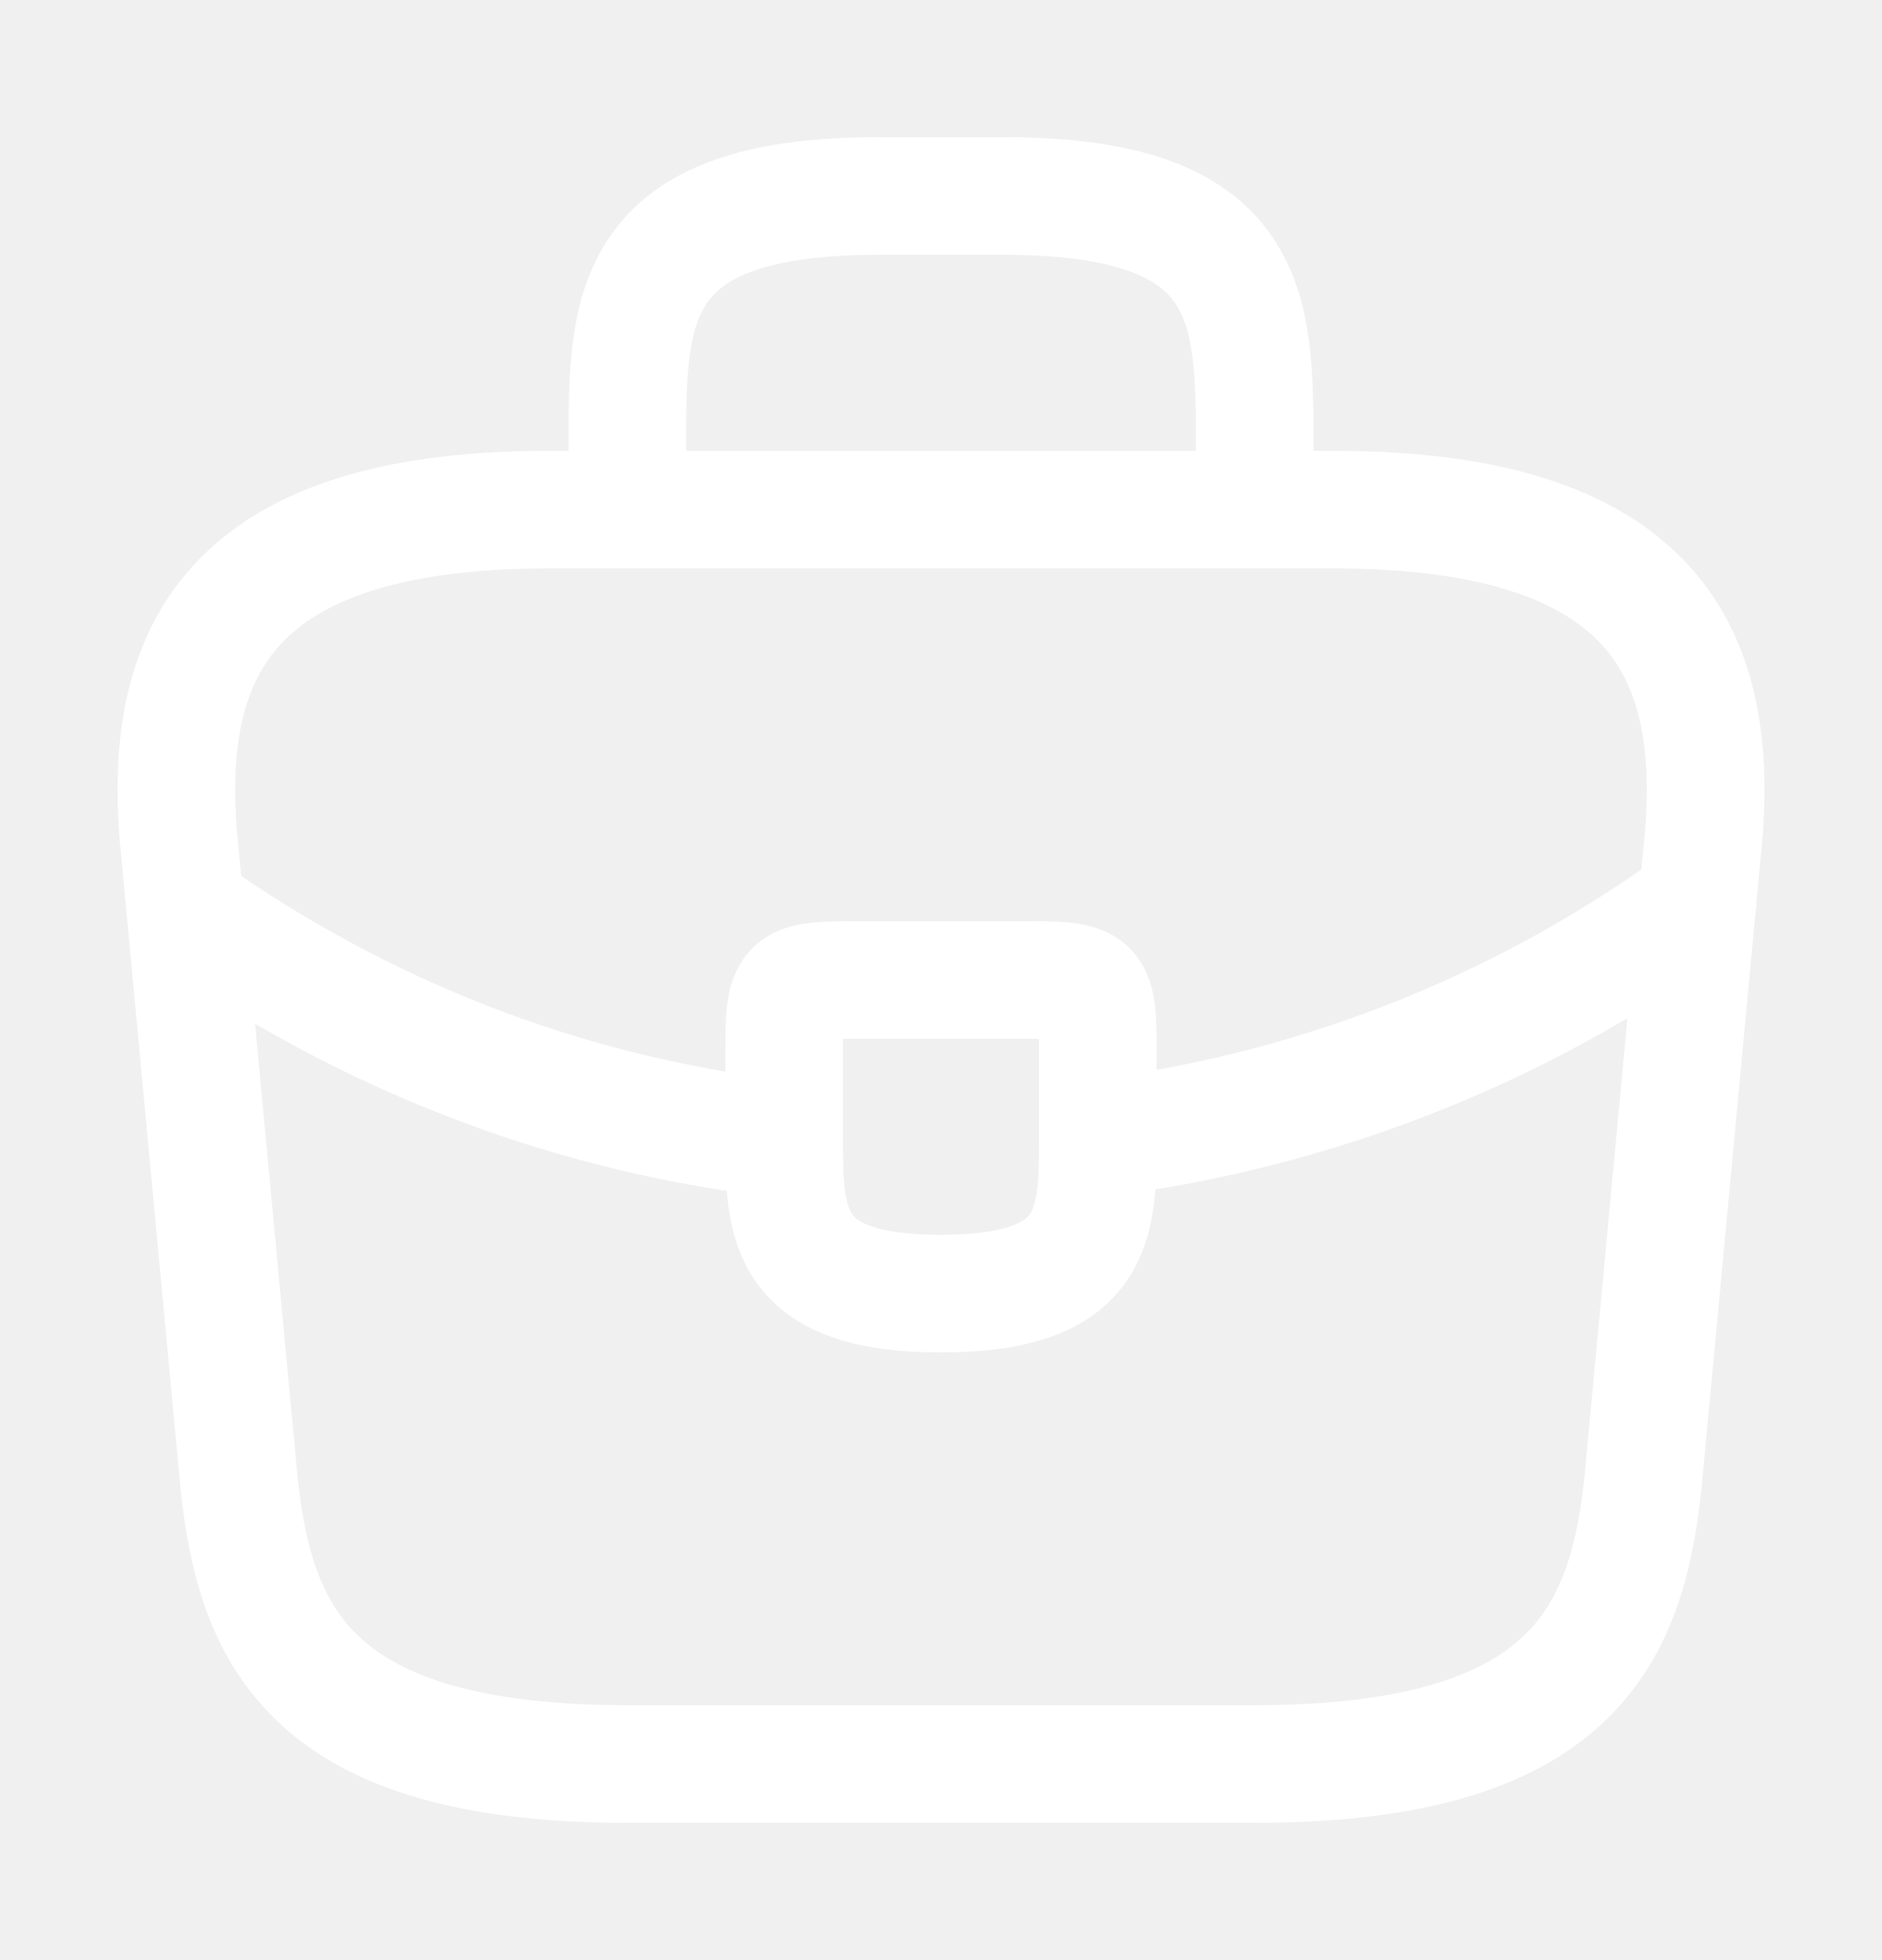
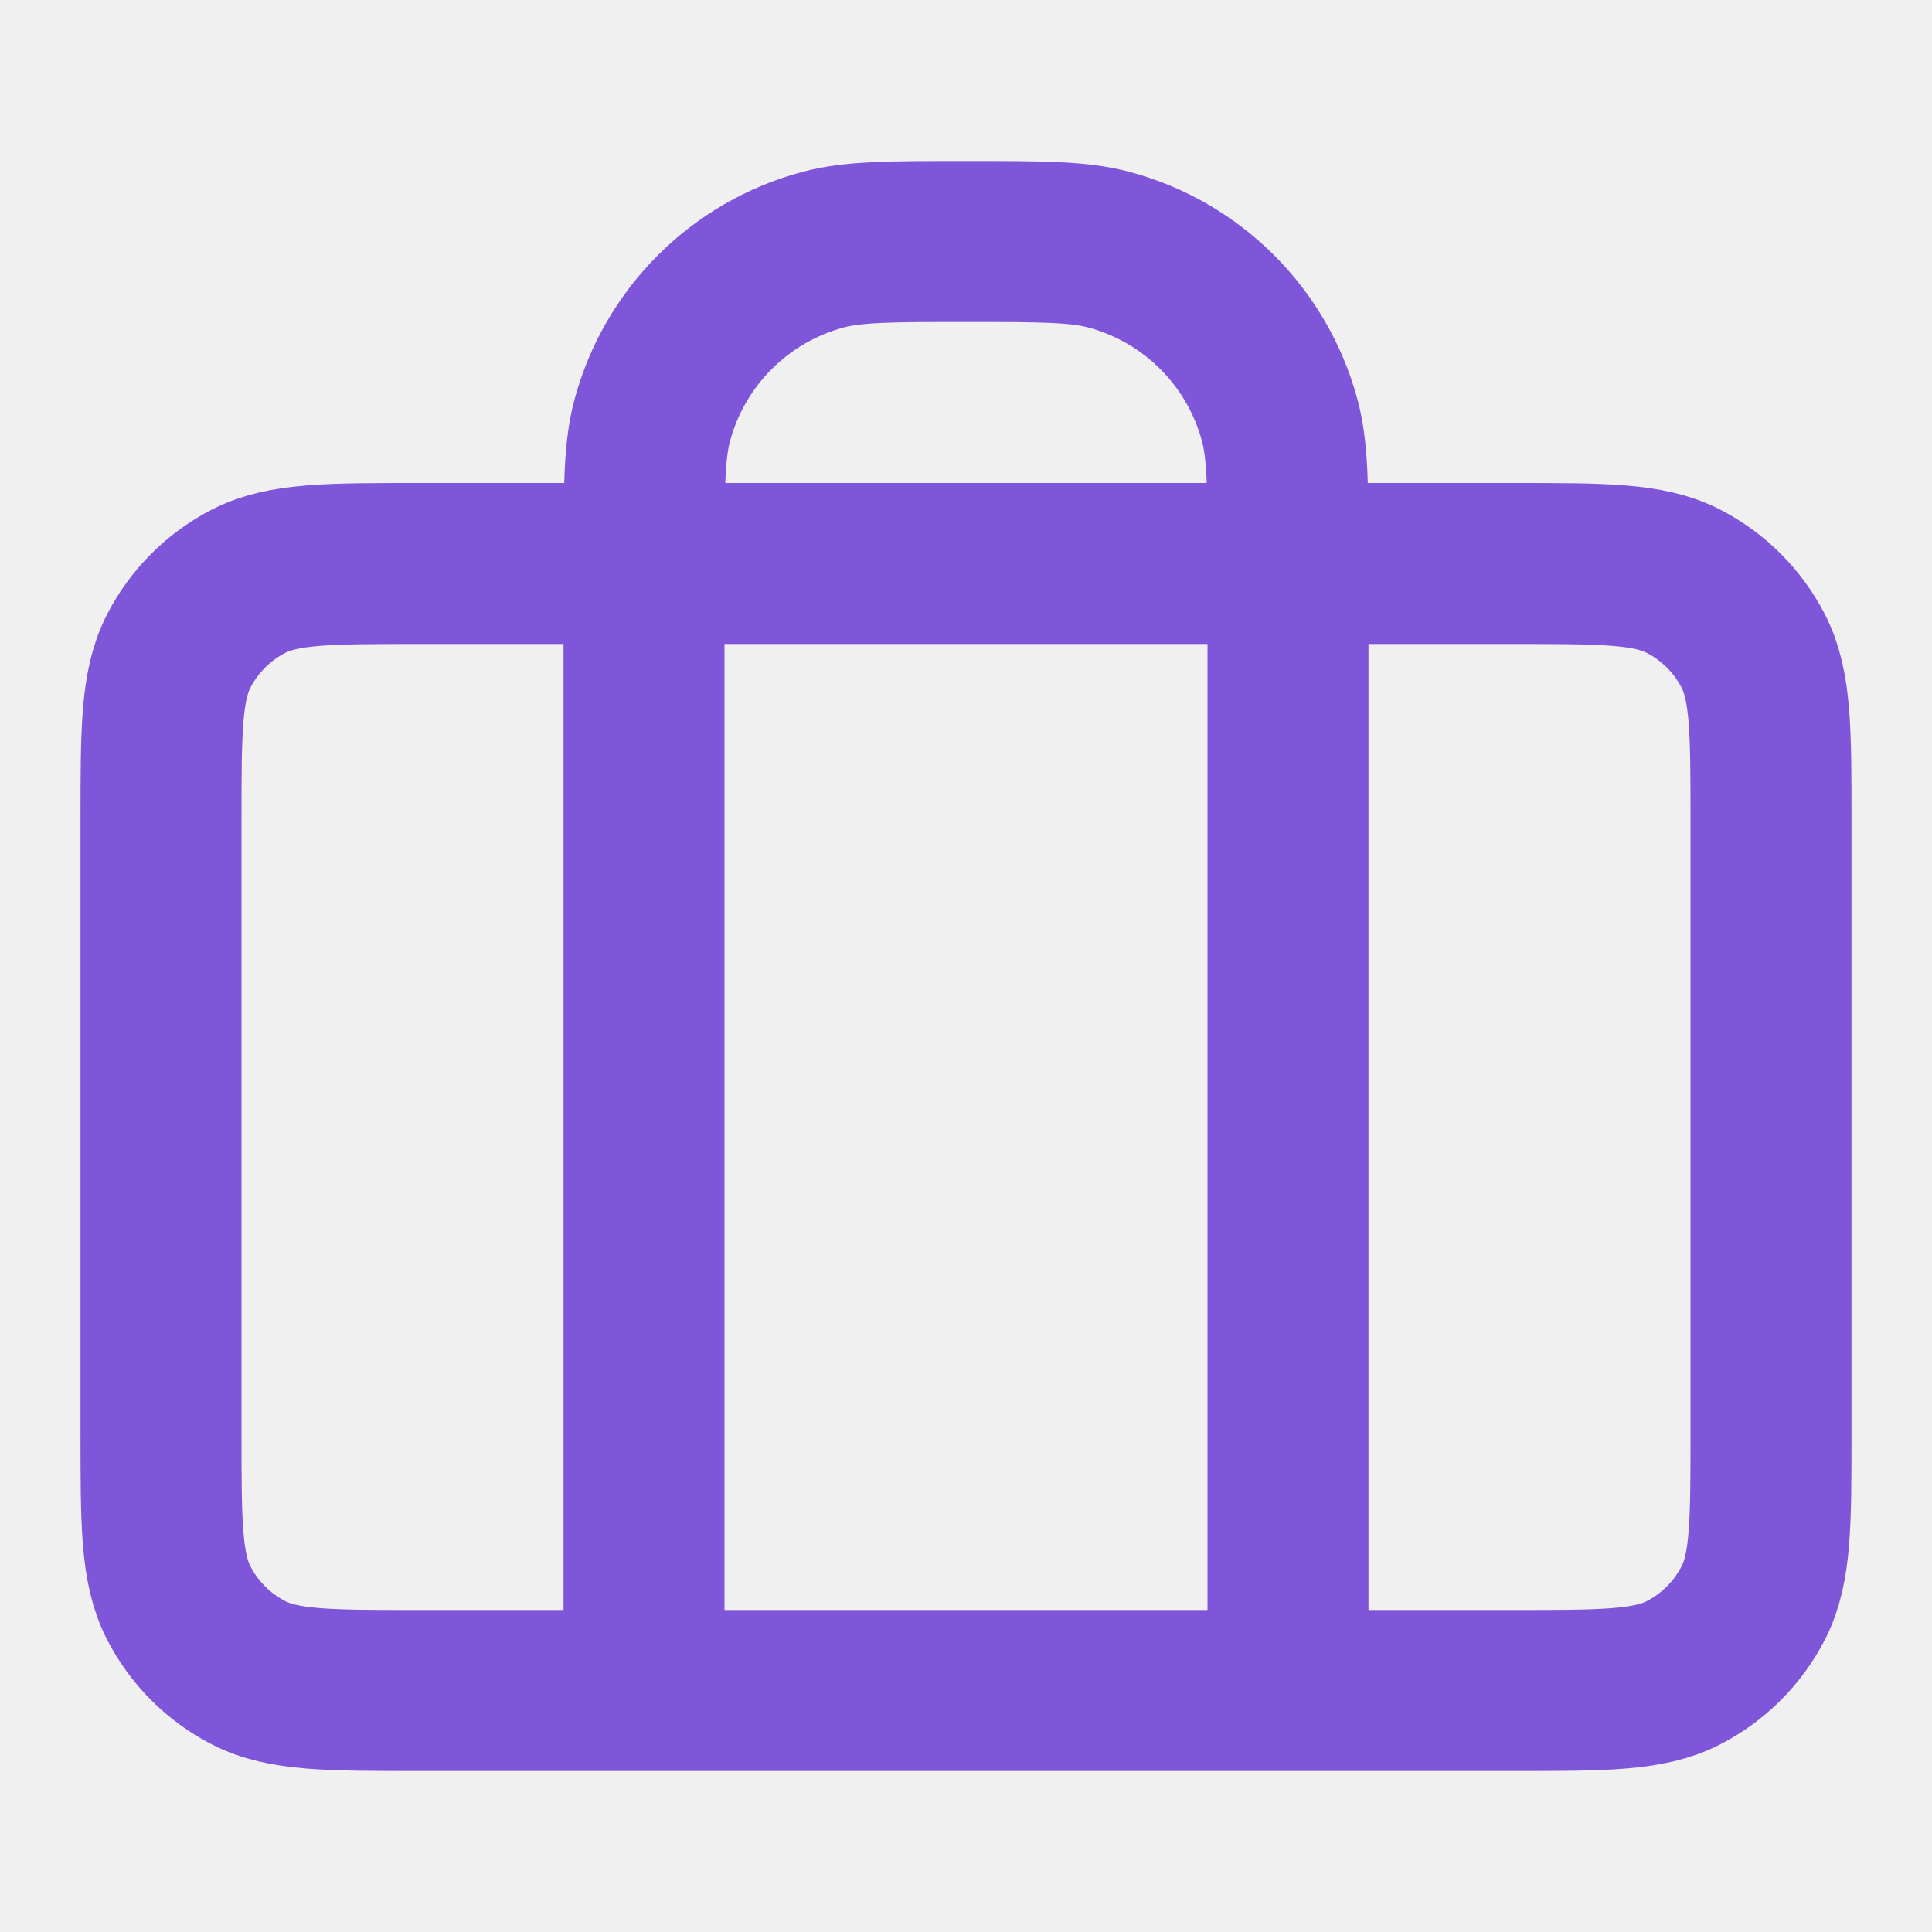
- <svg xmlns="http://www.w3.org/2000/svg" width="24" height="25" viewBox="0 0 24 25" fill="none">
-   <path d="M8 22.5H16C20.02 22.5 20.74 20.89 20.95 18.93L21.7 10.93C21.97 8.49 21.27 6.5 17 6.5H7C2.73 6.5 2.03 8.49 2.3 10.93L3.05 18.93C3.26 20.89 3.98 22.5 8 22.5Z" stroke="white" stroke-width="1.5" stroke-miterlimit="10" stroke-linecap="round" stroke-linejoin="round" />
-   <path d="M8 6.5V5.7C8 3.93 8 2.5 11.2 2.5H12.8C16 2.5 16 3.93 16 5.7V6.5" stroke="white" stroke-width="1.5" stroke-miterlimit="10" stroke-linecap="round" stroke-linejoin="round" />
-   <path d="M14 13.5V14.5C14 14.51 14 14.51 14 14.52C14 15.61 13.99 16.5 12 16.5C10.02 16.5 10 15.62 10 14.53V13.5C10 12.5 10 12.5 11 12.5H13C14 12.5 14 12.5 14 13.5Z" stroke="white" stroke-width="1.5" stroke-miterlimit="10" stroke-linecap="round" stroke-linejoin="round" />
-   <path d="M21.65 11.5C19.34 13.18 16.7 14.18 14 14.52" stroke="white" stroke-width="1.5" stroke-miterlimit="10" stroke-linecap="round" stroke-linejoin="round" />
-   <path d="M2.62 11.77C4.87 13.31 7.41 14.24 10 14.53" stroke="white" stroke-width="1.5" stroke-miterlimit="10" stroke-linecap="round" stroke-linejoin="round" />
+ <svg xmlns="http://www.w3.org/2000/svg" width="24" height="24" viewBox="0 0 24 24" fill="none">
+   <path d="M8 21V7C8 6.07 8 5.605 8.102 5.224C8.38 4.188 9.188 3.38 10.223 3.102C10.605 3 11.07 3 12 3C12.93 3 13.395 3 13.777 3.102C14.812 3.38 15.62 4.188 15.898 5.224C16 5.605 16 6.07 16 7V21M5.2 21H18.8C19.92 21 20.48 21 20.908 20.782C21.284 20.59 21.59 20.284 21.782 19.908C22 19.48 22 18.92 22 17.8V10.2C22 9.08 22 8.52 21.782 8.092C21.59 7.716 21.284 7.41 20.908 7.218C20.48 7 19.92 7 18.8 7H5.2C4.08 7 3.52 7 3.092 7.218C2.716 7.41 2.41 7.716 2.218 8.092C2 8.52 2 9.08 2 10.2V17.8C2 18.92 2 19.48 2.218 19.908C2.41 20.284 2.716 20.59 3.092 20.782C3.52 21 4.08 21 5.2 21Z" stroke="#7F56D9" stroke-width="2" stroke-linecap="round" stroke-linejoin="round" />
</svg>
